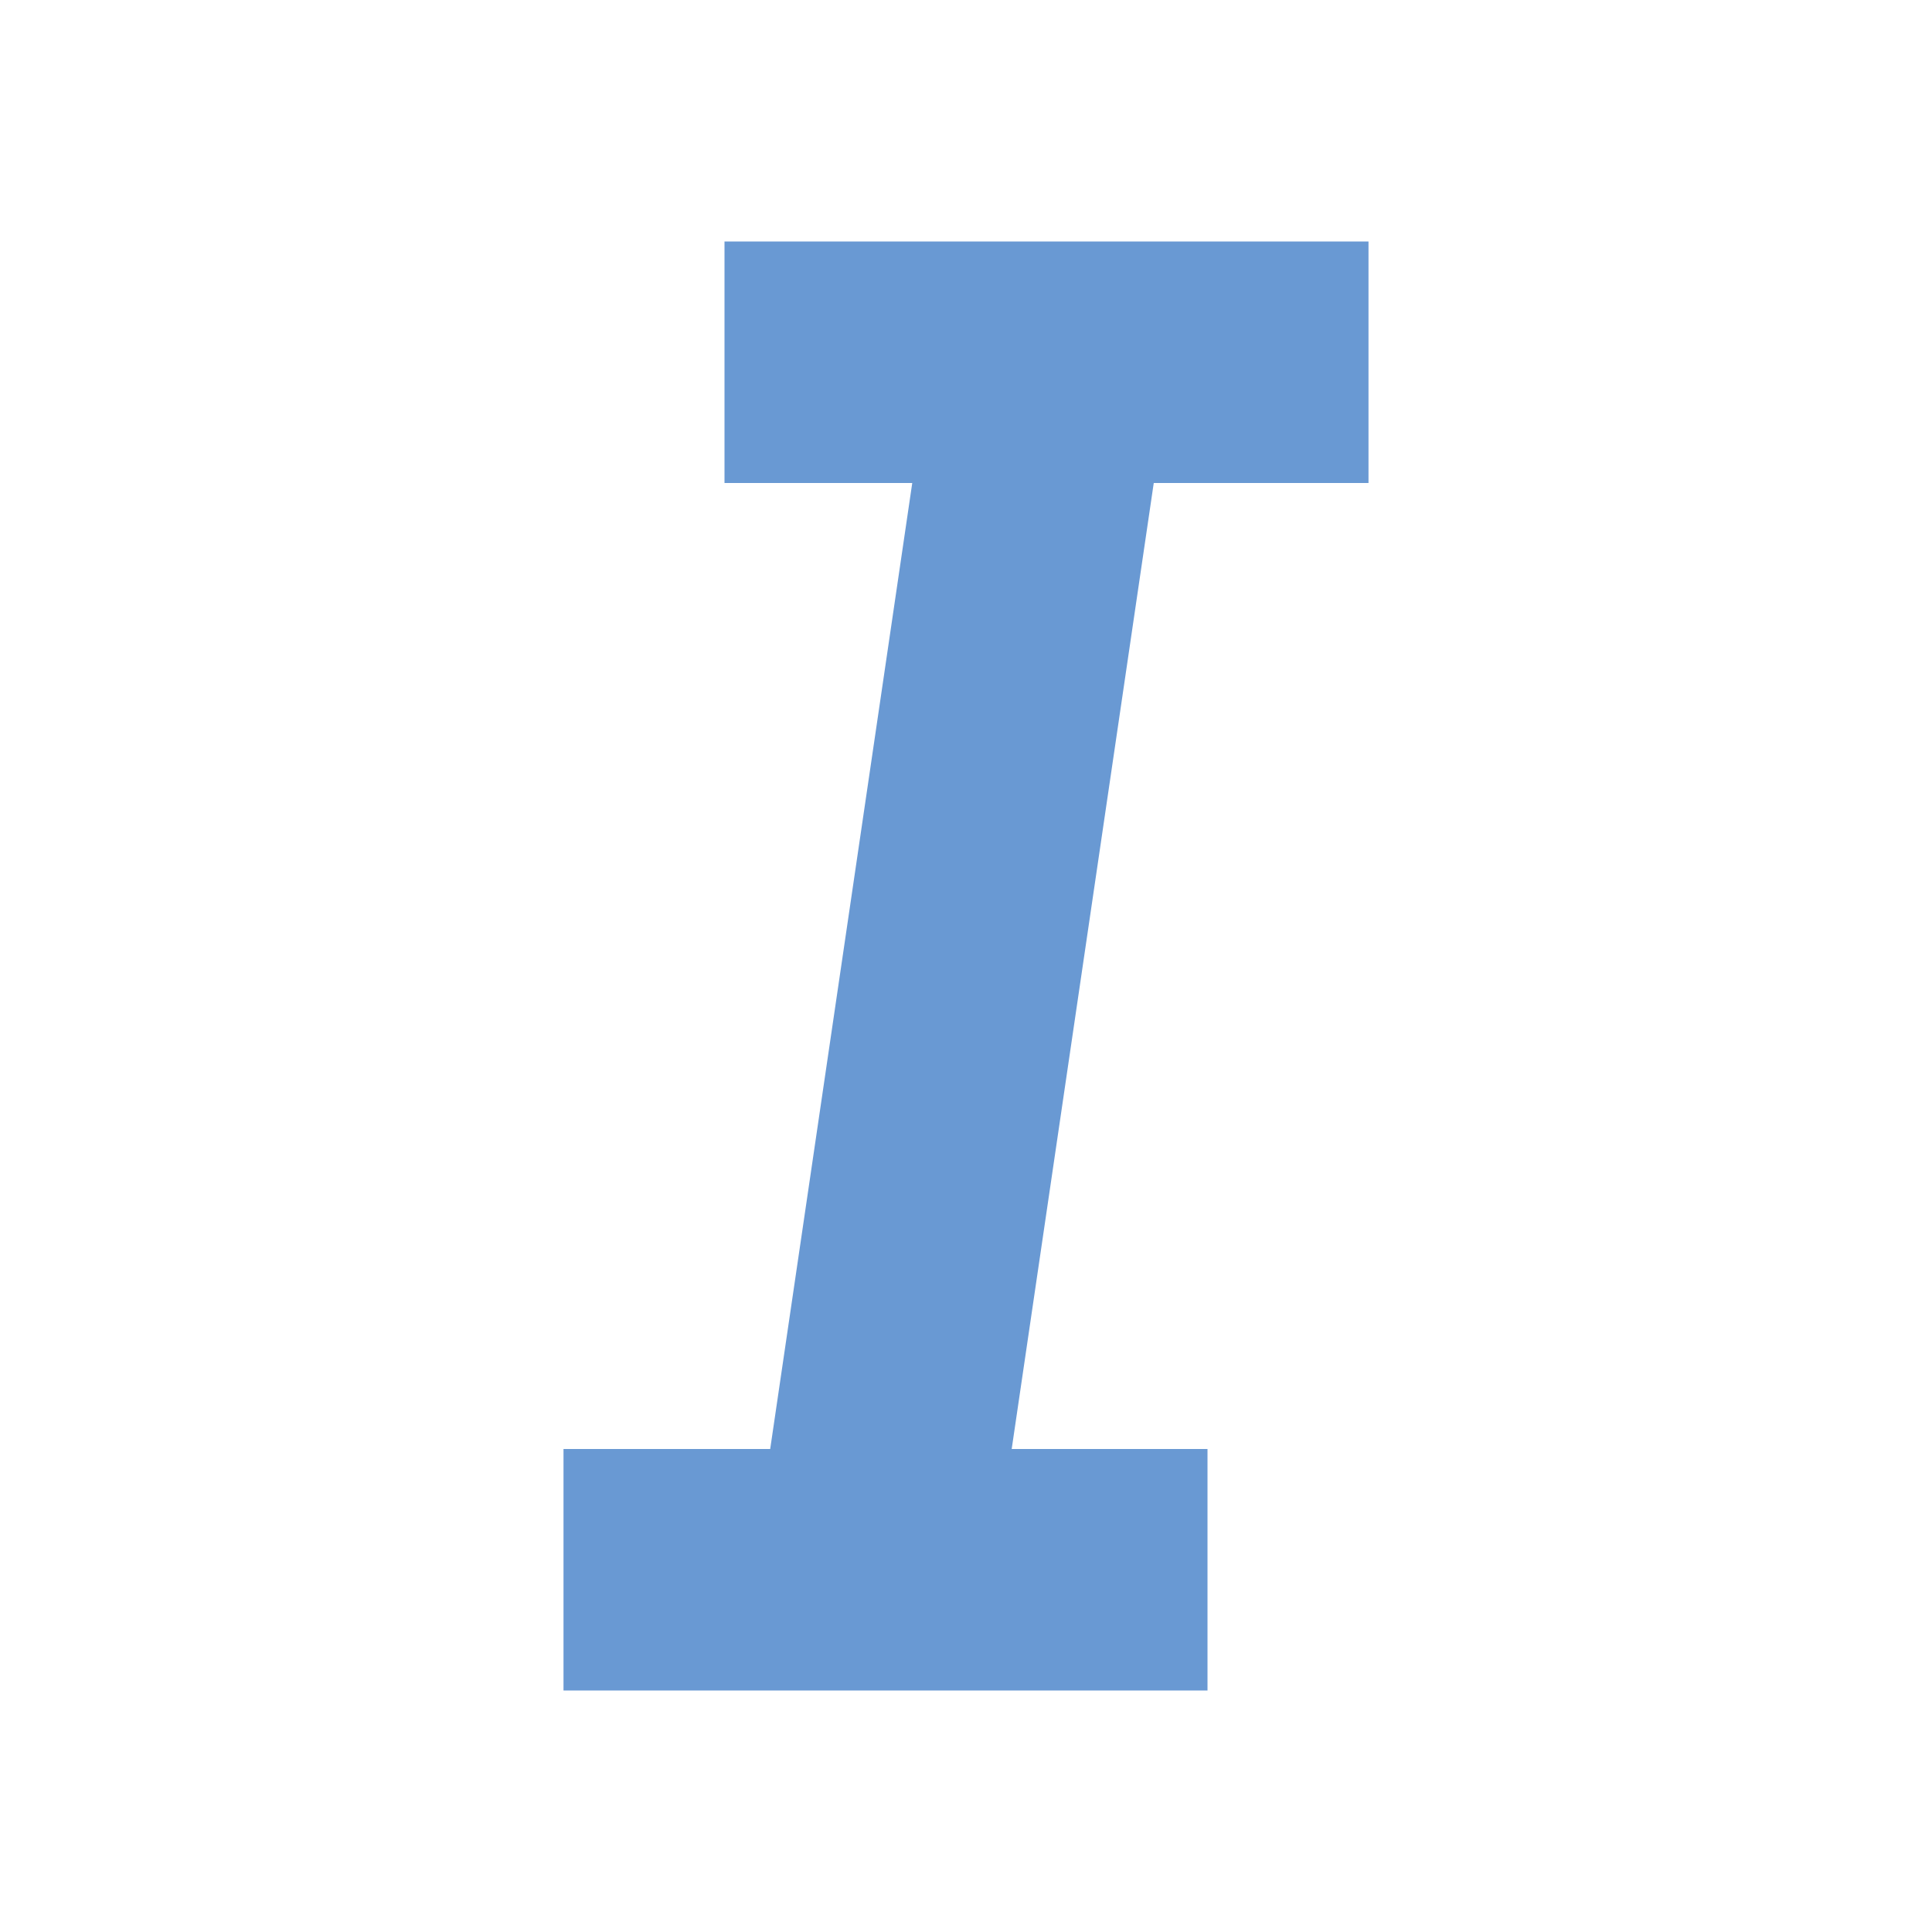
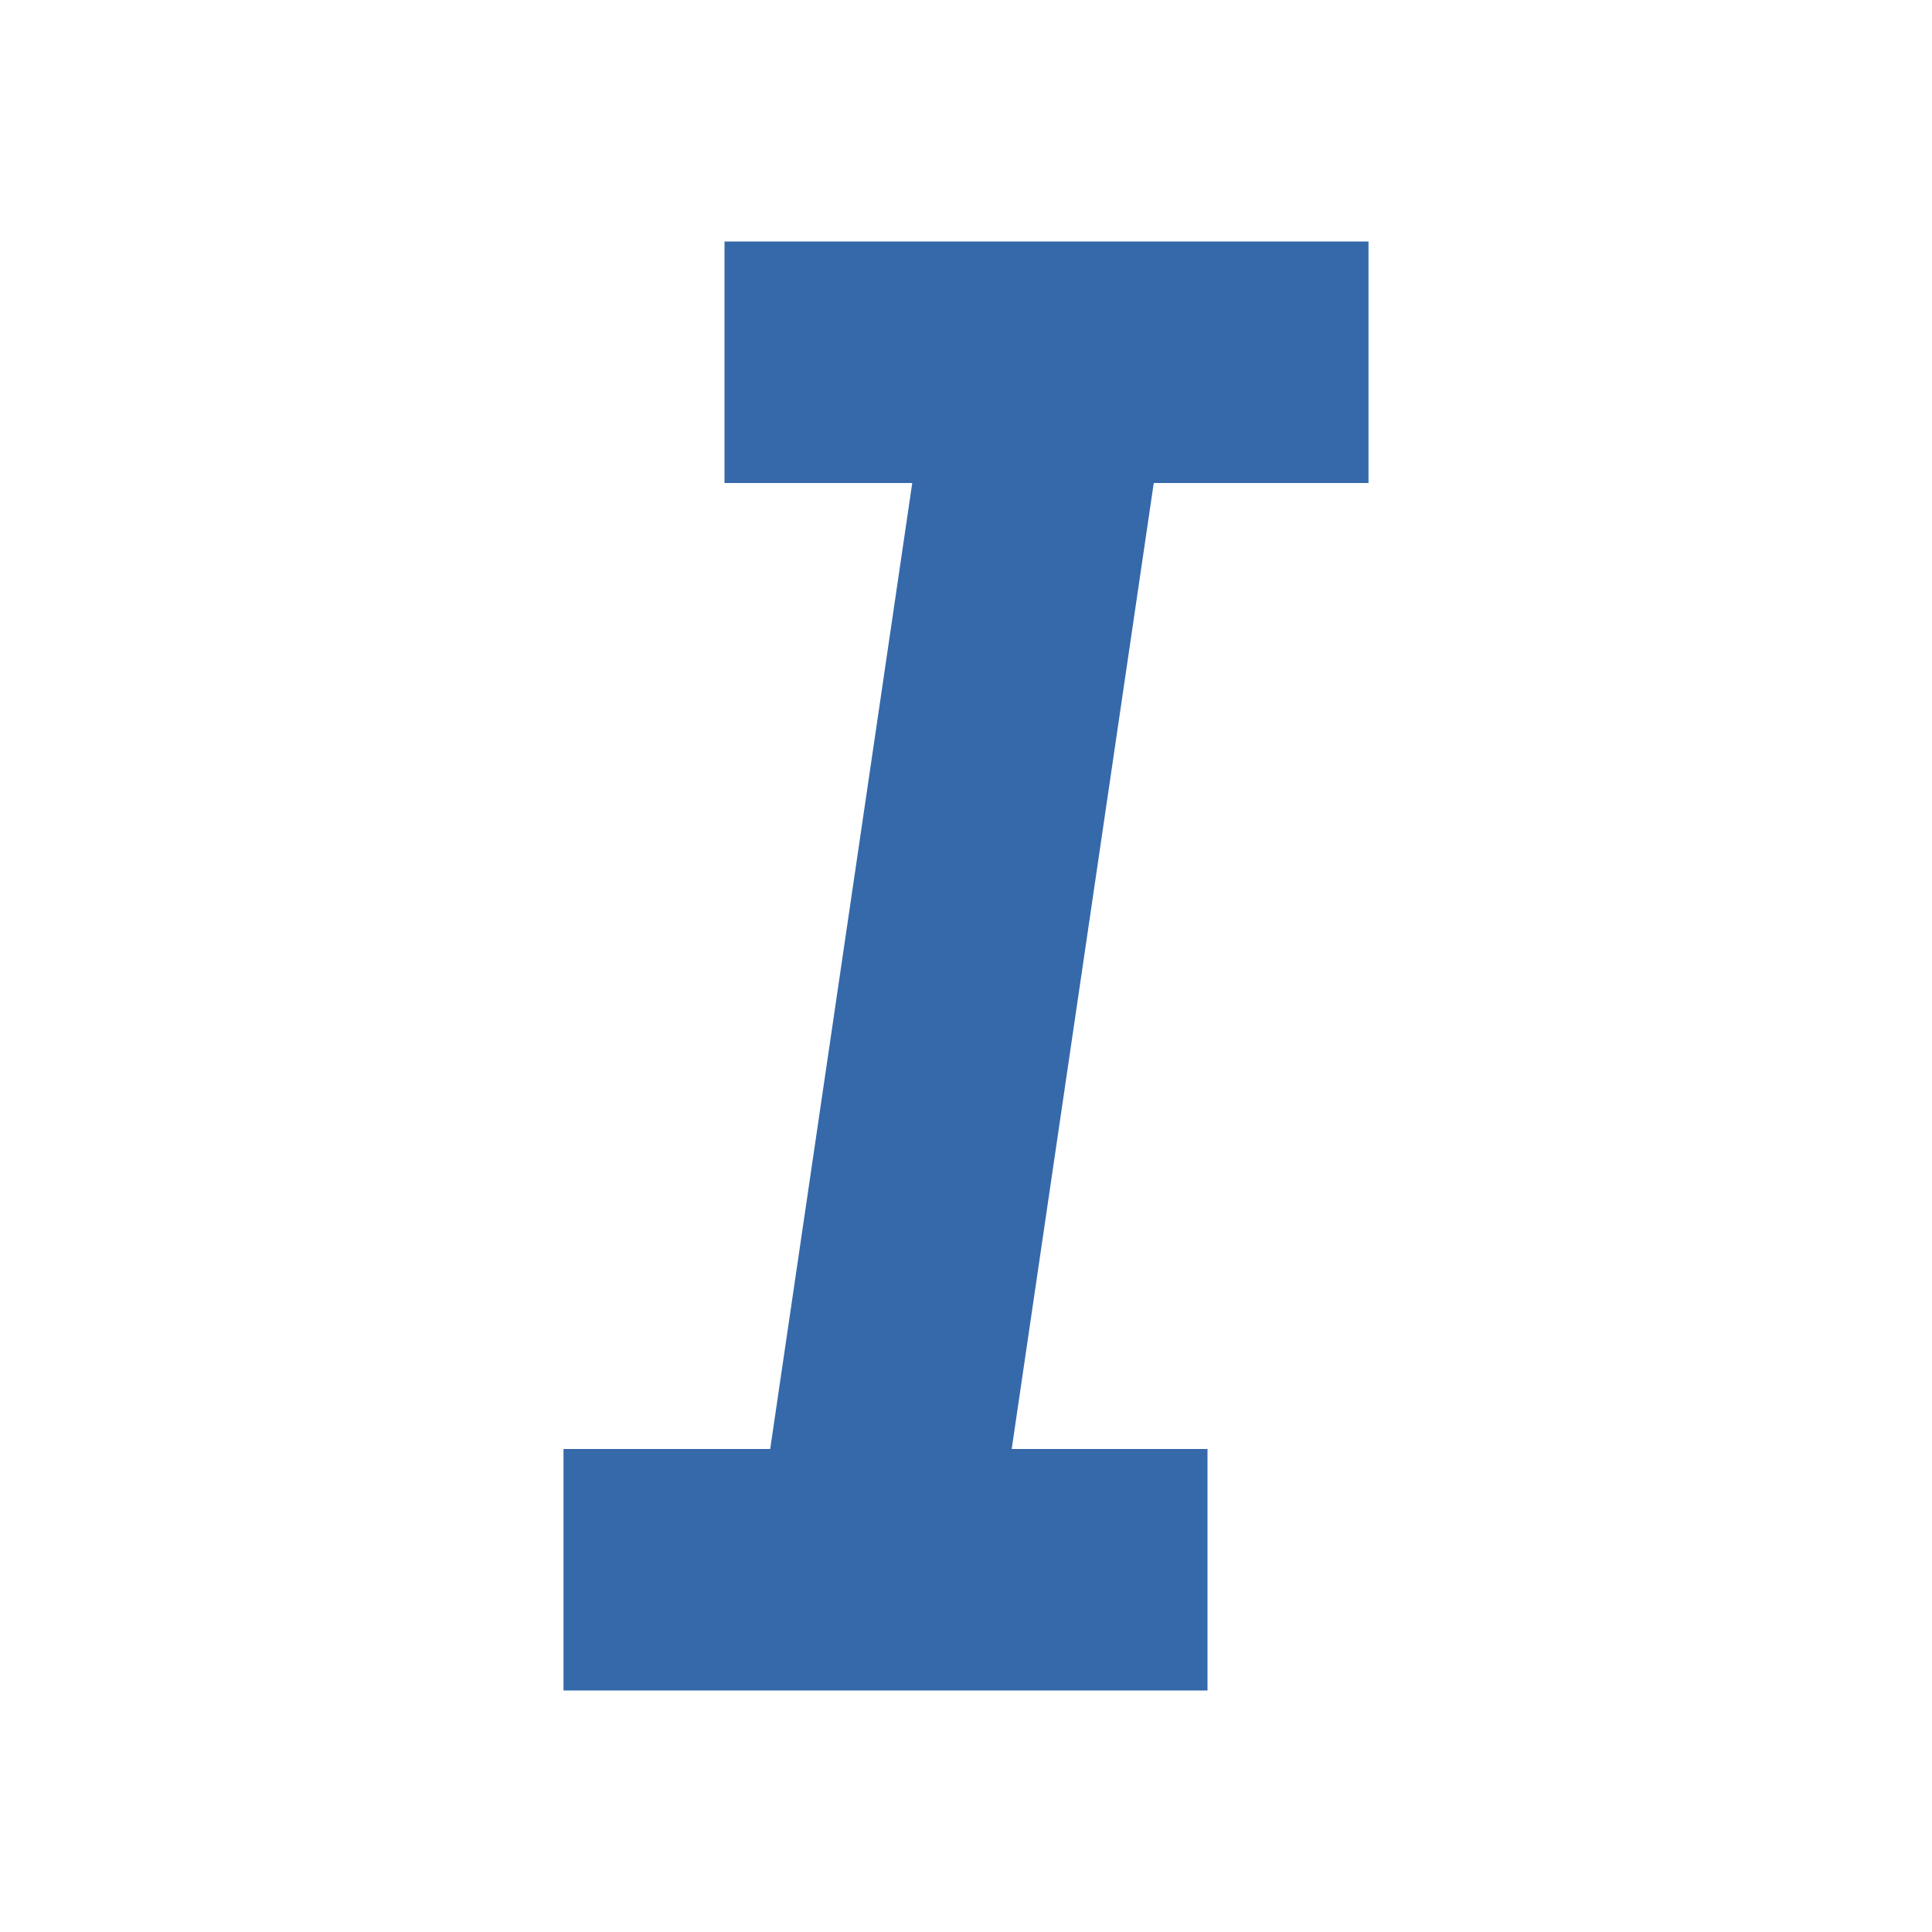
- <svg xmlns="http://www.w3.org/2000/svg" height="100px" width="100px" fill="#6999d3" version="1.0" x="0px" y="0px" viewBox="0 0 24 24" enable-background="new 0 0 24 24" xml:space="preserve">
+ <svg xmlns="http://www.w3.org/2000/svg" height="100px" width="100px" fill="#3569aa" version="1.0" x="0px" y="0px" viewBox="0 0 24 24" enable-background="new 0 0 24 24" xml:space="preserve">
  <rect x="9" y="3" width="8" height="3" />
  <rect x="7" y="18" width="8" height="3" />
  <g>
    <path d="M12.2,20.5h-3l2.5-17h3L12.2,20.5z" />
  </g>
</svg>
